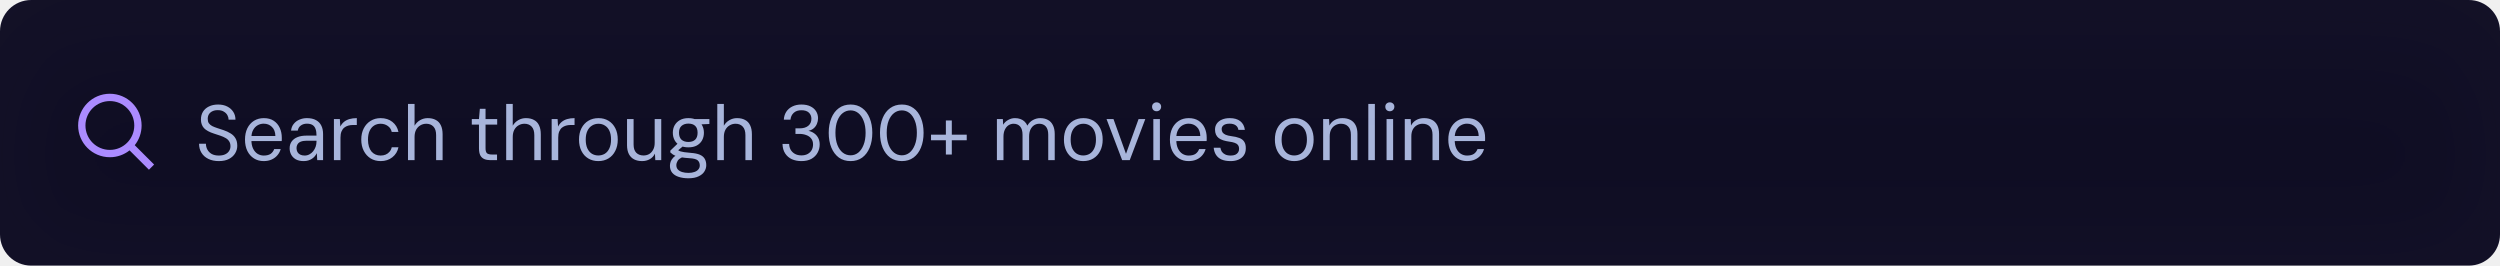
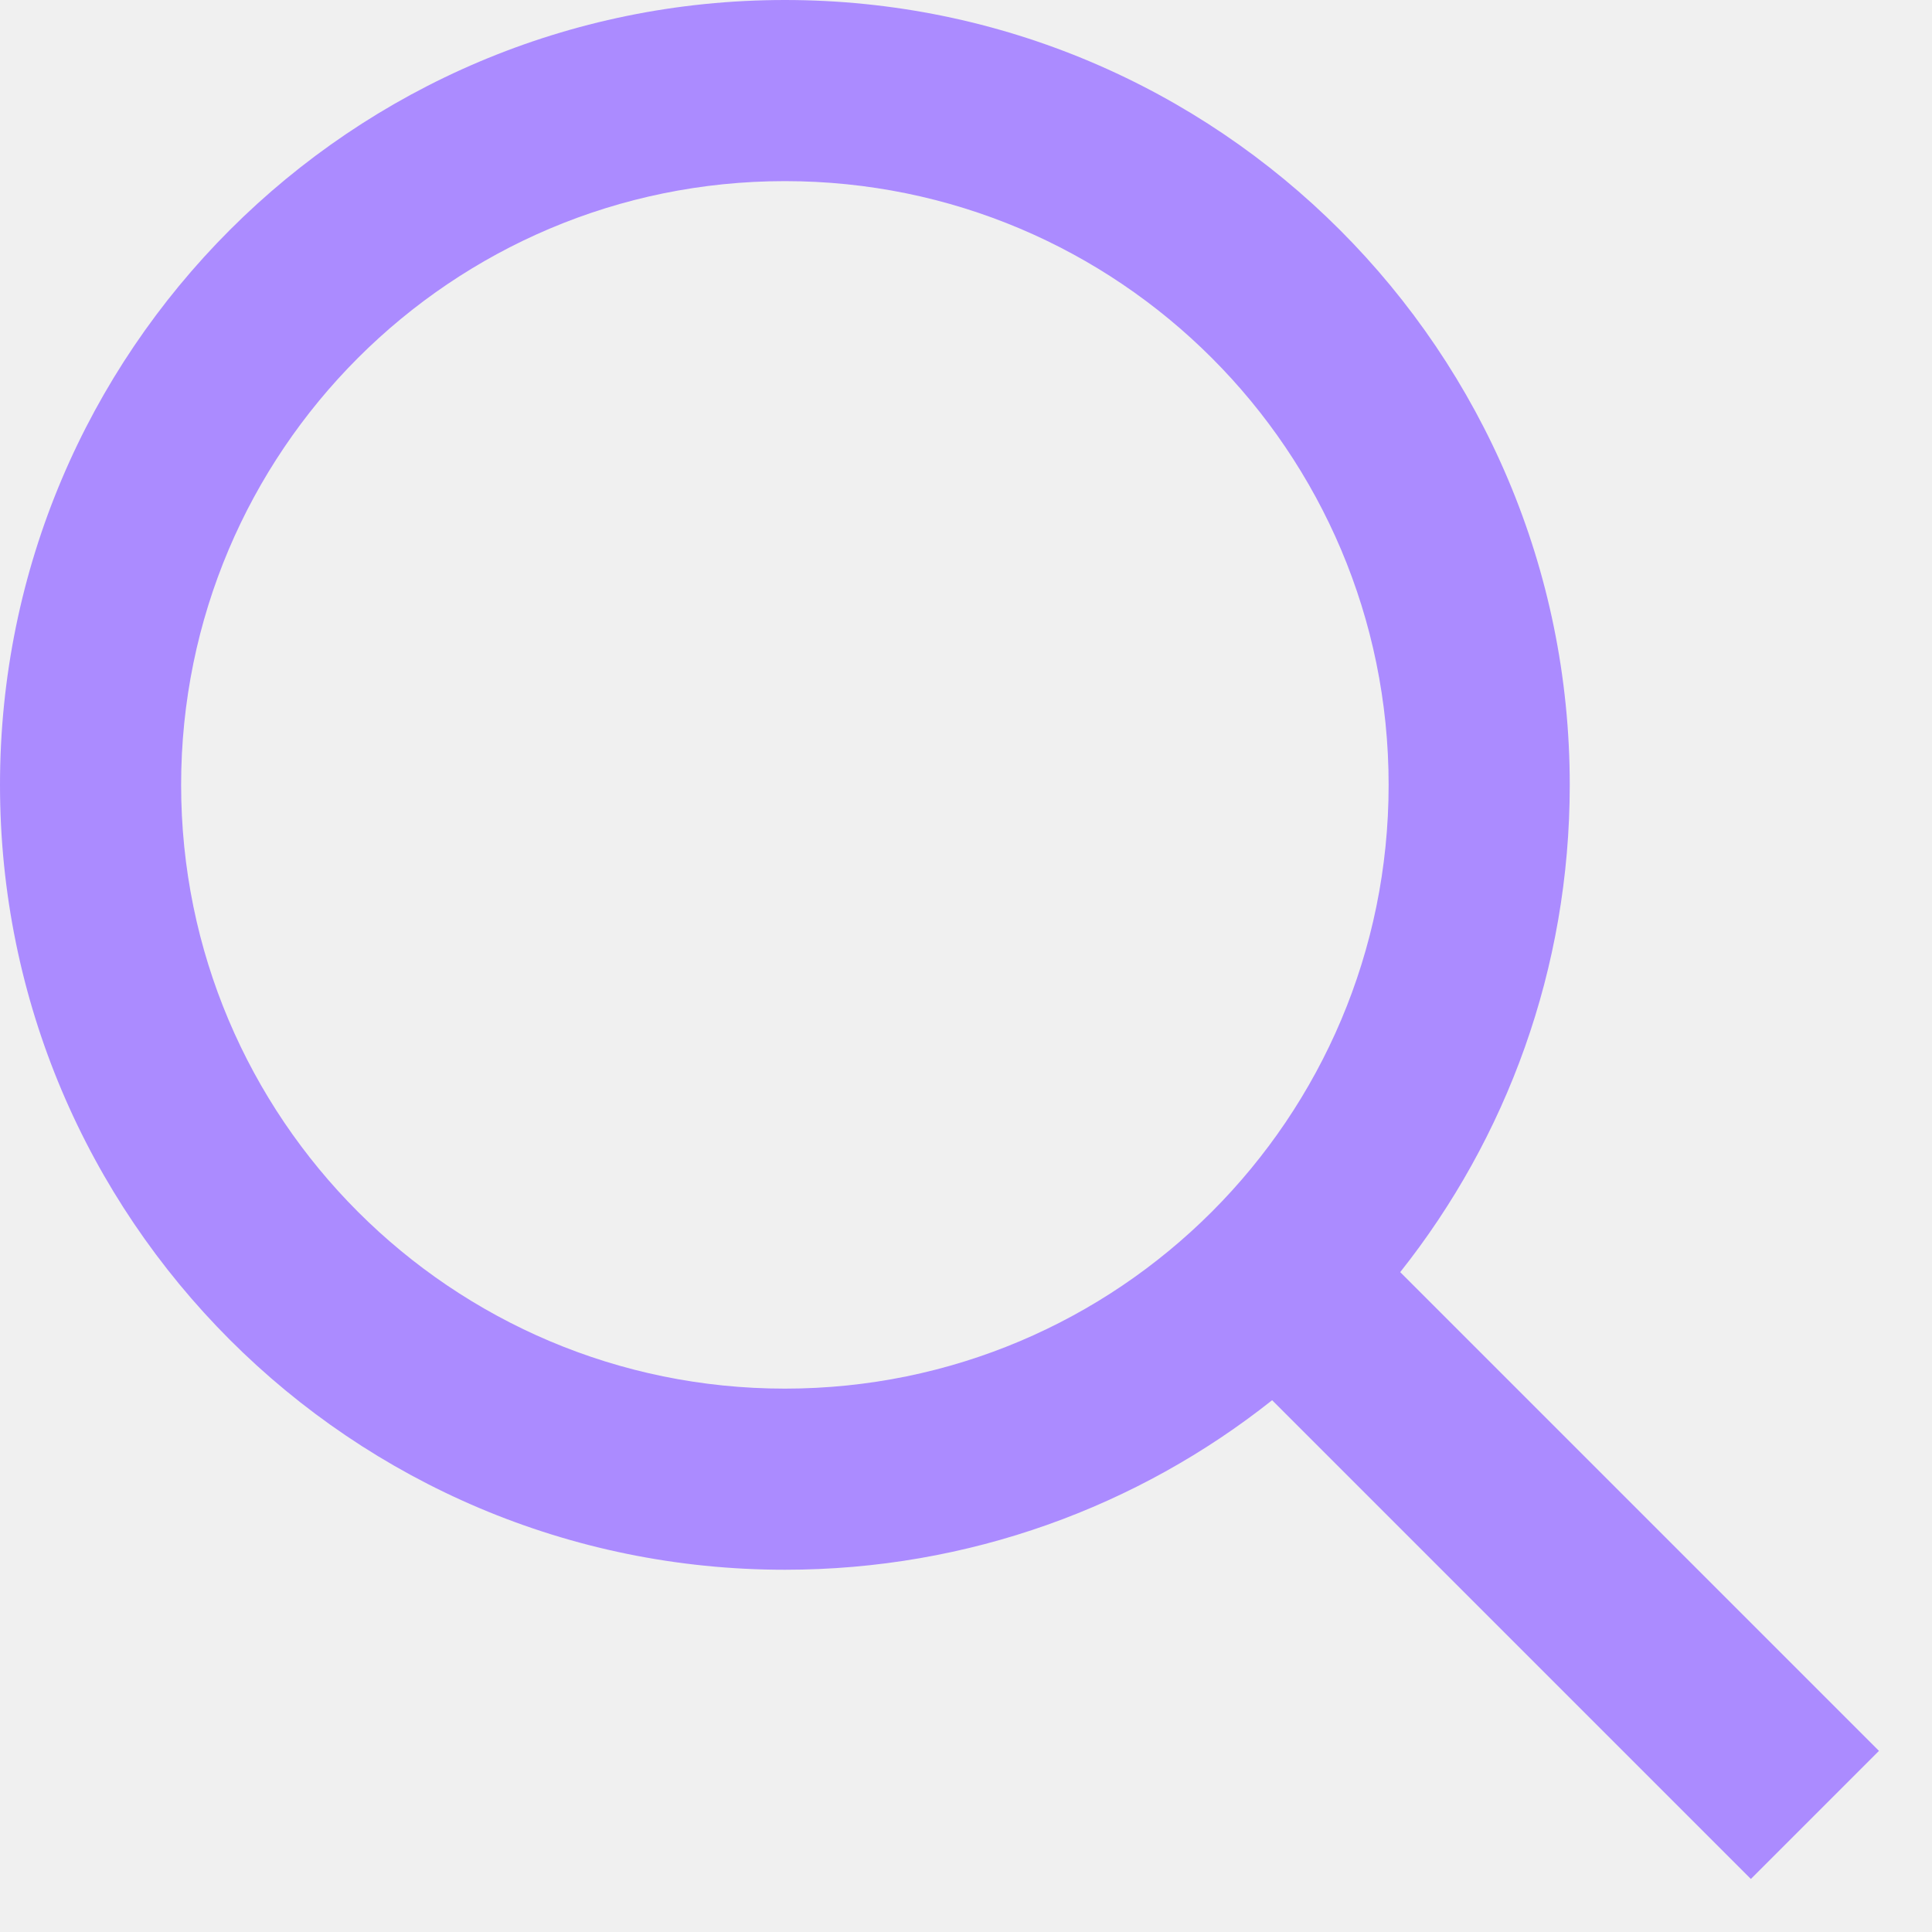
- <svg xmlns="http://www.w3.org/2000/svg" width="640" height="68" viewBox="0 0 640 68" fill="none">
-   <g filter="url(#filter0_i_89001_1594)">
-     <rect width="640" height="68" rx="8" fill="#0F0D23" />
-     <g clip-path="url(#clip0_89001_1594)">
-       <path fill-rule="evenodd" clip-rule="evenodd" d="M21.875 32.125C21.875 28.673 24.673 25.875 28.125 25.875C31.577 25.875 34.375 28.673 34.375 32.125C34.375 35.577 31.577 38.375 28.125 38.375C24.673 38.375 21.875 35.577 21.875 32.125ZM28.125 24C23.638 24 20 27.638 20 32.125C20 36.612 23.638 40.25 28.125 40.25C30.031 40.25 31.784 39.594 33.169 38.495L37.462 42.788L38.125 43.451L39.451 42.125L38.788 41.462L34.495 37.169C35.594 35.783 36.25 34.031 36.25 32.125C36.25 27.638 32.612 24 28.125 24Z" fill="#AB8BFF" />
-     </g>
-     <path d="M56.02 41.24C54.993 41.24 54.1 41.053 53.34 40.68C52.58 40.307 51.993 39.787 51.58 39.12C51.167 38.453 50.96 37.68 50.96 36.8H52.72C52.72 37.347 52.847 37.853 53.1 38.32C53.353 38.773 53.72 39.14 54.2 39.42C54.693 39.687 55.3 39.82 56.02 39.82C56.647 39.82 57.18 39.72 57.62 39.52C58.073 39.307 58.413 39.02 58.64 38.66C58.88 38.3 59 37.893 59 37.44C59 36.933 58.887 36.513 58.66 36.18C58.447 35.833 58.147 35.553 57.76 35.34C57.373 35.113 56.927 34.913 56.42 34.74C55.913 34.567 55.367 34.387 54.78 34.2C53.607 33.827 52.753 33.36 52.22 32.8C51.7 32.227 51.44 31.493 51.44 30.6C51.44 29.84 51.613 29.173 51.96 28.6C52.32 28.027 52.827 27.58 53.48 27.26C54.147 26.927 54.933 26.76 55.84 26.76C56.733 26.76 57.507 26.927 58.16 27.26C58.827 27.593 59.347 28.053 59.72 28.64C60.093 29.213 60.28 29.88 60.28 30.64H58.52C58.52 30.253 58.42 29.873 58.22 29.5C58.02 29.127 57.713 28.82 57.3 28.58C56.9 28.327 56.393 28.2 55.78 28.2C55.273 28.187 54.82 28.273 54.42 28.46C54.033 28.633 53.727 28.887 53.5 29.22C53.287 29.553 53.18 29.96 53.18 30.44C53.18 30.893 53.273 31.26 53.46 31.54C53.66 31.82 53.94 32.06 54.3 32.26C54.673 32.447 55.107 32.62 55.6 32.78C56.093 32.94 56.64 33.12 57.24 33.32C57.92 33.547 58.52 33.827 59.04 34.16C59.573 34.48 59.987 34.893 60.28 35.4C60.587 35.907 60.74 36.553 60.74 37.34C60.74 38.007 60.56 38.64 60.2 39.24C59.853 39.827 59.333 40.307 58.64 40.68C57.947 41.053 57.073 41.24 56.02 41.24ZM67.499 41.24C66.565 41.24 65.739 41.013 65.019 40.56C64.299 40.107 63.732 39.467 63.319 38.64C62.919 37.813 62.719 36.847 62.719 35.74C62.719 34.633 62.919 33.667 63.319 32.84C63.732 32.013 64.299 31.373 65.019 30.92C65.752 30.467 66.592 30.24 67.539 30.24C68.552 30.24 69.399 30.467 70.079 30.92C70.759 31.373 71.272 31.98 71.619 32.74C71.965 33.5 72.139 34.333 72.139 35.24C72.139 35.373 72.139 35.507 72.139 35.64C72.139 35.773 72.132 35.933 72.119 36.12H63.979V34.82H70.499C70.472 33.793 70.172 33.013 69.599 32.48C69.039 31.933 68.339 31.66 67.499 31.66C66.939 31.66 66.419 31.8 65.939 32.08C65.472 32.347 65.092 32.747 64.799 33.28C64.505 33.813 64.359 34.48 64.359 35.28V35.84C64.359 36.72 64.505 37.46 64.799 38.06C65.092 38.647 65.472 39.087 65.939 39.38C66.419 39.673 66.939 39.82 67.499 39.82C68.245 39.82 68.832 39.68 69.259 39.4C69.685 39.107 69.999 38.693 70.199 38.16H71.859C71.699 38.747 71.419 39.273 71.019 39.74C70.632 40.207 70.139 40.573 69.539 40.84C68.952 41.107 68.272 41.24 67.499 41.24ZM77.747 41.24C76.947 41.24 76.28 41.093 75.747 40.8C75.213 40.493 74.814 40.093 74.547 39.6C74.28 39.093 74.147 38.553 74.147 37.98C74.147 37.287 74.32 36.7 74.667 36.22C75.027 35.727 75.527 35.353 76.167 35.1C76.807 34.847 77.553 34.72 78.407 34.72H81.027C81.027 34.04 80.947 33.473 80.787 33.02C80.627 32.567 80.367 32.227 80.007 32C79.647 31.773 79.167 31.66 78.567 31.66C77.967 31.66 77.454 31.813 77.027 32.12C76.6 32.413 76.334 32.853 76.227 33.44H74.507C74.587 32.747 74.82 32.167 75.207 31.7C75.594 31.22 76.08 30.86 76.667 30.62C77.267 30.367 77.9 30.24 78.567 30.24C79.513 30.24 80.293 30.413 80.907 30.76C81.52 31.093 81.974 31.567 82.267 32.18C82.56 32.78 82.707 33.493 82.707 34.32V41H81.207L81.107 39.2C80.974 39.48 80.8 39.747 80.587 40C80.387 40.24 80.147 40.453 79.867 40.64C79.587 40.827 79.267 40.973 78.907 41.08C78.56 41.187 78.174 41.24 77.747 41.24ZM77.987 39.82C78.427 39.82 78.834 39.72 79.207 39.52C79.58 39.32 79.9 39.053 80.167 38.72C80.447 38.373 80.66 37.987 80.807 37.56C80.954 37.133 81.027 36.687 81.027 36.22V36.02H78.547C77.92 36.02 77.407 36.1 77.007 36.26C76.62 36.42 76.34 36.647 76.167 36.94C75.993 37.22 75.907 37.54 75.907 37.9C75.907 38.287 75.987 38.627 76.147 38.92C76.307 39.2 76.54 39.42 76.847 39.58C77.167 39.74 77.547 39.82 77.987 39.82ZM85.483 41V30.48H87.002L87.123 32.4C87.362 31.92 87.676 31.52 88.062 31.2C88.449 30.88 88.916 30.64 89.463 30.48C90.022 30.32 90.649 30.24 91.343 30.24V32H90.302C89.903 32 89.516 32.053 89.142 32.16C88.769 32.267 88.429 32.44 88.123 32.68C87.829 32.92 87.596 33.247 87.422 33.66C87.249 34.073 87.162 34.593 87.162 35.22V41H85.483ZM97.444 41.24C96.484 41.24 95.631 41.013 94.884 40.56C94.138 40.093 93.551 39.447 93.124 38.62C92.698 37.793 92.484 36.833 92.484 35.74C92.484 34.633 92.698 33.673 93.124 32.86C93.551 32.033 94.138 31.393 94.884 30.94C95.631 30.473 96.484 30.24 97.444 30.24C98.644 30.24 99.644 30.56 100.444 31.2C101.258 31.84 101.778 32.7 102.004 33.78H100.284C100.138 33.113 99.798 32.6 99.264 32.24C98.744 31.867 98.131 31.68 97.424 31.68C96.811 31.68 96.258 31.833 95.764 32.14C95.284 32.447 94.904 32.9 94.624 33.5C94.344 34.1 94.204 34.847 94.204 35.74C94.204 36.407 94.284 37 94.444 37.52C94.604 38.027 94.824 38.453 95.104 38.8C95.398 39.133 95.738 39.387 96.124 39.56C96.524 39.733 96.958 39.82 97.424 39.82C97.904 39.82 98.338 39.74 98.724 39.58C99.124 39.407 99.458 39.16 99.724 38.84C100.004 38.52 100.191 38.14 100.284 37.7H102.004C101.791 38.753 101.271 39.607 100.444 40.26C99.631 40.913 98.631 41.24 97.444 41.24ZM104.447 41V26.6H106.127V32.18C106.474 31.58 106.947 31.107 107.547 30.76C108.147 30.413 108.794 30.24 109.487 30.24C110.301 30.24 110.987 30.393 111.547 30.7C112.121 30.993 112.554 31.447 112.847 32.06C113.154 32.673 113.307 33.453 113.307 34.4V41H111.647V34.58C111.647 33.62 111.421 32.9 110.967 32.42C110.514 31.927 109.901 31.68 109.127 31.68C108.581 31.68 108.081 31.813 107.627 32.08C107.174 32.333 106.807 32.713 106.527 33.22C106.261 33.727 106.127 34.34 106.127 35.06V41H104.447ZM125.539 41C124.939 41 124.419 40.907 123.979 40.72C123.539 40.533 123.199 40.22 122.959 39.78C122.732 39.327 122.619 38.72 122.619 37.96V31.9H120.779V30.48H122.619L122.839 27.86H124.299V30.48H127.279V31.9H124.299V37.96C124.299 38.587 124.426 39.013 124.679 39.24C124.932 39.453 125.379 39.56 126.019 39.56H127.239V41H125.539ZM129.584 41V26.6H131.264V32.18C131.611 31.58 132.084 31.107 132.684 30.76C133.284 30.413 133.931 30.24 134.624 30.24C135.437 30.24 136.124 30.393 136.684 30.7C137.257 30.993 137.691 31.447 137.984 32.06C138.291 32.673 138.444 33.453 138.444 34.4V41H136.784V34.58C136.784 33.62 136.557 32.9 136.104 32.42C135.651 31.927 135.037 31.68 134.264 31.68C133.717 31.68 133.217 31.813 132.764 32.08C132.311 32.333 131.944 32.713 131.664 33.22C131.397 33.727 131.264 34.34 131.264 35.06V41H129.584ZM141.225 41V30.48H142.745L142.865 32.4C143.105 31.92 143.418 31.52 143.805 31.2C144.191 30.88 144.658 30.64 145.205 30.48C145.765 30.32 146.391 30.24 147.085 30.24V32H146.045C145.645 32 145.258 32.053 144.885 32.16C144.511 32.267 144.171 32.44 143.865 32.68C143.571 32.92 143.338 33.247 143.165 33.66C142.991 34.073 142.905 34.593 142.905 35.22V41H141.225ZM153.167 41.24C152.193 41.24 151.333 41.013 150.587 40.56C149.84 40.107 149.26 39.467 148.847 38.64C148.433 37.813 148.227 36.847 148.227 35.74C148.227 34.62 148.433 33.653 148.847 32.84C149.273 32.013 149.86 31.373 150.607 30.92C151.367 30.467 152.233 30.24 153.207 30.24C154.193 30.24 155.053 30.467 155.787 30.92C156.533 31.373 157.113 32.013 157.527 32.84C157.94 33.653 158.147 34.62 158.147 35.74C158.147 36.847 157.933 37.813 157.507 38.64C157.093 39.467 156.513 40.107 155.767 40.56C155.02 41.013 154.153 41.24 153.167 41.24ZM153.167 39.8C153.78 39.8 154.333 39.653 154.827 39.36C155.32 39.053 155.707 38.6 155.987 38C156.28 37.387 156.427 36.633 156.427 35.74C156.427 34.833 156.287 34.08 156.007 33.48C155.727 32.88 155.34 32.433 154.847 32.14C154.367 31.833 153.82 31.68 153.207 31.68C152.607 31.68 152.06 31.833 151.567 32.14C151.073 32.433 150.68 32.88 150.387 33.48C150.093 34.08 149.947 34.833 149.947 35.74C149.947 36.633 150.087 37.387 150.367 38C150.66 38.6 151.047 39.053 151.527 39.36C152.02 39.653 152.567 39.8 153.167 39.8ZM164.36 41.24C163.587 41.24 162.913 41.093 162.34 40.8C161.767 40.507 161.32 40.06 161 39.46C160.68 38.847 160.52 38.087 160.52 37.18V30.48H162.2V37C162.2 37.933 162.427 38.633 162.88 39.1C163.347 39.567 163.967 39.8 164.74 39.8C165.273 39.8 165.753 39.68 166.18 39.44C166.607 39.187 166.947 38.82 167.2 38.34C167.467 37.86 167.6 37.273 167.6 36.58V30.48H169.28V41H167.76L167.66 39.32C167.38 39.933 166.947 40.407 166.36 40.74C165.787 41.073 165.12 41.24 164.36 41.24ZM176.243 45.64C175.296 45.64 174.463 45.52 173.743 45.28C173.036 45.053 172.483 44.7 172.083 44.22C171.696 43.74 171.503 43.147 171.503 42.44C171.503 42.107 171.563 41.76 171.683 41.4C171.816 41.04 172.036 40.693 172.343 40.36C172.663 40.027 173.11 39.727 173.683 39.46L174.963 40.14C174.203 40.433 173.71 40.773 173.483 41.16C173.256 41.547 173.143 41.92 173.143 42.28C173.143 42.72 173.27 43.087 173.523 43.38C173.79 43.673 174.156 43.893 174.623 44.04C175.09 44.187 175.63 44.26 176.243 44.26C176.843 44.26 177.356 44.18 177.783 44.02C178.223 43.873 178.556 43.653 178.783 43.36C179.023 43.08 179.143 42.747 179.143 42.36C179.143 41.8 178.963 41.36 178.603 41.04C178.243 40.733 177.543 40.553 176.503 40.5C175.69 40.447 175.01 40.373 174.463 40.28C173.916 40.187 173.463 40.08 173.103 39.96C172.756 39.827 172.463 39.68 172.223 39.52C171.996 39.36 171.79 39.193 171.603 39.02V38.56L173.583 36.66L175.163 37.18L173.003 38.96L173.263 38.2C173.41 38.307 173.55 38.407 173.683 38.5C173.816 38.593 173.996 38.68 174.223 38.76C174.463 38.827 174.79 38.893 175.203 38.96C175.63 39.027 176.19 39.087 176.883 39.14C177.843 39.207 178.61 39.367 179.183 39.62C179.756 39.873 180.17 40.227 180.423 40.68C180.676 41.12 180.803 41.66 180.803 42.3C180.803 42.86 180.643 43.393 180.323 43.9C180.016 44.407 179.523 44.82 178.843 45.14C178.176 45.473 177.31 45.64 176.243 45.64ZM176.223 37.72C175.37 37.72 174.643 37.56 174.043 37.24C173.456 36.907 173.01 36.46 172.703 35.9C172.396 35.327 172.243 34.687 172.243 33.98C172.243 33.273 172.396 32.64 172.703 32.08C173.023 31.52 173.476 31.073 174.063 30.74C174.663 30.407 175.383 30.24 176.223 30.24C177.09 30.24 177.816 30.407 178.403 30.74C178.99 31.073 179.436 31.52 179.743 32.08C180.05 32.64 180.203 33.273 180.203 33.98C180.203 34.687 180.05 35.327 179.743 35.9C179.436 36.46 178.99 36.907 178.403 37.24C177.816 37.56 177.09 37.72 176.223 37.72ZM176.223 36.34C176.97 36.34 177.55 36.147 177.963 35.76C178.376 35.36 178.583 34.767 178.583 33.98C178.583 33.193 178.376 32.607 177.963 32.22C177.55 31.833 176.97 31.64 176.223 31.64C175.516 31.64 174.936 31.833 174.483 32.22C174.043 32.607 173.823 33.193 173.823 33.98C173.823 34.767 174.036 35.36 174.463 35.76C174.903 36.147 175.49 36.34 176.223 36.34ZM177.983 31.9L177.483 30.48H181.603V31.74L177.983 31.9ZM183.627 41V26.6H185.307V32.18C185.654 31.58 186.127 31.107 186.727 30.76C187.327 30.413 187.974 30.24 188.667 30.24C189.48 30.24 190.167 30.393 190.727 30.7C191.3 30.993 191.734 31.447 192.027 32.06C192.334 32.673 192.487 33.453 192.487 34.4V41H190.827V34.58C190.827 33.62 190.6 32.9 190.147 32.42C189.694 31.927 189.08 31.68 188.307 31.68C187.76 31.68 187.26 31.813 186.807 32.08C186.354 32.333 185.987 32.713 185.707 33.22C185.44 33.727 185.307 34.34 185.307 35.06V41H183.627ZM205.159 41.24C204.265 41.24 203.452 41.08 202.719 40.76C201.999 40.427 201.425 39.933 200.999 39.28C200.572 38.627 200.345 37.813 200.319 36.84H202.019C202.032 37.373 202.159 37.867 202.399 38.32C202.652 38.76 203.012 39.113 203.479 39.38C203.945 39.647 204.505 39.78 205.159 39.78C205.812 39.78 206.359 39.653 206.799 39.4C207.239 39.147 207.572 38.813 207.799 38.4C208.025 37.973 208.139 37.5 208.139 36.98C208.139 36.353 207.979 35.847 207.659 35.46C207.352 35.06 206.932 34.767 206.399 34.58C205.879 34.38 205.305 34.28 204.679 34.28H203.639V32.86H204.679C205.625 32.86 206.365 32.647 206.899 32.22C207.445 31.78 207.719 31.173 207.719 30.4C207.719 29.773 207.505 29.253 207.079 28.84C206.652 28.427 206.012 28.22 205.159 28.22C204.319 28.22 203.659 28.447 203.179 28.9C202.699 29.353 202.425 29.933 202.359 30.64H200.659C200.699 29.88 200.905 29.207 201.279 28.62C201.665 28.033 202.185 27.58 202.839 27.26C203.505 26.927 204.279 26.76 205.159 26.76C206.092 26.76 206.872 26.92 207.499 27.24C208.139 27.56 208.619 27.987 208.939 28.52C209.259 29.053 209.419 29.647 209.419 30.3C209.419 30.78 209.325 31.24 209.139 31.68C208.965 32.12 208.699 32.5 208.339 32.82C207.979 33.14 207.519 33.367 206.959 33.5C207.505 33.607 207.992 33.813 208.419 34.12C208.859 34.427 209.205 34.82 209.459 35.3C209.712 35.78 209.839 36.34 209.839 36.98C209.839 37.74 209.659 38.447 209.299 39.1C208.952 39.74 208.432 40.26 207.739 40.66C207.045 41.047 206.185 41.24 205.159 41.24ZM217.752 41.24C216.592 41.24 215.592 40.94 214.752 40.34C213.925 39.727 213.285 38.88 212.832 37.8C212.379 36.707 212.152 35.44 212.152 34C212.152 32.56 212.379 31.3 212.832 30.22C213.285 29.127 213.925 28.28 214.752 27.68C215.592 27.067 216.592 26.76 217.752 26.76C218.912 26.76 219.905 27.067 220.732 27.68C221.559 28.28 222.192 29.127 222.632 30.22C223.085 31.3 223.312 32.56 223.312 34C223.312 35.44 223.085 36.707 222.632 37.8C222.192 38.88 221.559 39.727 220.732 40.34C219.905 40.94 218.912 41.24 217.752 41.24ZM217.752 39.76C218.485 39.76 219.139 39.533 219.712 39.08C220.285 38.613 220.739 37.953 221.072 37.1C221.419 36.233 221.592 35.2 221.592 34C221.592 32.787 221.419 31.753 221.072 30.9C220.739 30.047 220.285 29.393 219.712 28.94C219.139 28.487 218.485 28.26 217.752 28.26C217.005 28.26 216.339 28.487 215.752 28.94C215.165 29.393 214.705 30.047 214.372 30.9C214.039 31.753 213.872 32.787 213.872 34C213.872 35.2 214.039 36.233 214.372 37.1C214.705 37.953 215.165 38.613 215.752 39.08C216.339 39.533 217.005 39.76 217.752 39.76ZM230.877 41.24C229.717 41.24 228.717 40.94 227.877 40.34C227.05 39.727 226.41 38.88 225.957 37.8C225.504 36.707 225.277 35.44 225.277 34C225.277 32.56 225.504 31.3 225.957 30.22C226.41 29.127 227.05 28.28 227.877 27.68C228.717 27.067 229.717 26.76 230.877 26.76C232.037 26.76 233.03 27.067 233.857 27.68C234.684 28.28 235.317 29.127 235.757 30.22C236.21 31.3 236.437 32.56 236.437 34C236.437 35.44 236.21 36.707 235.757 37.8C235.317 38.88 234.684 39.727 233.857 40.34C233.03 40.94 232.037 41.24 230.877 41.24ZM230.877 39.76C231.61 39.76 232.264 39.533 232.837 39.08C233.41 38.613 233.864 37.953 234.197 37.1C234.544 36.233 234.717 35.2 234.717 34C234.717 32.787 234.544 31.753 234.197 30.9C233.864 30.047 233.41 29.393 232.837 28.94C232.264 28.487 231.61 28.26 230.877 28.26C230.13 28.26 229.464 28.487 228.877 28.94C228.29 29.393 227.83 30.047 227.497 30.9C227.164 31.753 226.997 32.787 226.997 34C226.997 35.2 227.164 36.233 227.497 37.1C227.83 37.953 228.29 38.613 228.877 39.08C229.464 39.533 230.13 39.76 230.877 39.76ZM242.142 39.56V30.84H243.662V39.56H242.142ZM238.342 35.9V34.48H247.482V35.9H238.342ZM255.209 41V30.48H256.729L256.809 31.92C257.129 31.4 257.562 30.993 258.109 30.7C258.656 30.393 259.229 30.24 259.829 30.24C260.336 30.24 260.789 30.313 261.189 30.46C261.602 30.593 261.962 30.807 262.269 31.1C262.576 31.38 262.822 31.733 263.009 32.16C263.356 31.533 263.822 31.06 264.409 30.74C265.009 30.407 265.636 30.24 266.289 30.24C267.062 30.24 267.722 30.393 268.269 30.7C268.829 30.993 269.256 31.447 269.549 32.06C269.856 32.66 270.009 33.413 270.009 34.32V41H268.349V34.5C268.349 33.553 268.142 32.847 267.729 32.38C267.316 31.913 266.756 31.68 266.049 31.68C265.569 31.68 265.129 31.807 264.729 32.06C264.342 32.313 264.029 32.687 263.789 33.18C263.562 33.673 263.449 34.273 263.449 34.98V41H261.769V34.5C261.769 33.553 261.562 32.847 261.149 32.38C260.736 31.913 260.182 31.68 259.489 31.68C259.022 31.68 258.589 31.807 258.189 32.06C257.802 32.313 257.489 32.687 257.249 33.18C257.009 33.673 256.889 34.273 256.889 34.98V41H255.209ZM277.307 41.24C276.334 41.24 275.474 41.013 274.727 40.56C273.981 40.107 273.401 39.467 272.987 38.64C272.574 37.813 272.367 36.847 272.367 35.74C272.367 34.62 272.574 33.653 272.987 32.84C273.414 32.013 274.001 31.373 274.747 30.92C275.507 30.467 276.374 30.24 277.347 30.24C278.334 30.24 279.194 30.467 279.927 30.92C280.674 31.373 281.254 32.013 281.667 32.84C282.081 33.653 282.287 34.62 282.287 35.74C282.287 36.847 282.074 37.813 281.647 38.64C281.234 39.467 280.654 40.107 279.907 40.56C279.161 41.013 278.294 41.24 277.307 41.24ZM277.307 39.8C277.921 39.8 278.474 39.653 278.967 39.36C279.461 39.053 279.847 38.6 280.127 38C280.421 37.387 280.567 36.633 280.567 35.74C280.567 34.833 280.427 34.08 280.147 33.48C279.867 32.88 279.481 32.433 278.987 32.14C278.507 31.833 277.961 31.68 277.347 31.68C276.747 31.68 276.201 31.833 275.707 32.14C275.214 32.433 274.821 32.88 274.527 33.48C274.234 34.08 274.087 34.833 274.087 35.74C274.087 36.633 274.227 37.387 274.507 38C274.801 38.6 275.187 39.053 275.667 39.36C276.161 39.653 276.707 39.8 277.307 39.8ZM287.273 41L283.273 30.48H285.053L288.253 39.38L291.473 30.48H293.193L289.213 41H287.273ZM295.252 41V30.48H296.932V41H295.252ZM296.092 28.48C295.759 28.48 295.479 28.373 295.252 28.16C295.039 27.933 294.932 27.653 294.932 27.32C294.932 26.987 295.039 26.72 295.252 26.52C295.479 26.307 295.759 26.2 296.092 26.2C296.412 26.2 296.685 26.307 296.912 26.52C297.139 26.72 297.252 26.987 297.252 27.32C297.252 27.653 297.139 27.933 296.912 28.16C296.685 28.373 296.412 28.48 296.092 28.48ZM304.276 41.24C303.343 41.24 302.516 41.013 301.796 40.56C301.076 40.107 300.509 39.467 300.096 38.64C299.696 37.813 299.496 36.847 299.496 35.74C299.496 34.633 299.696 33.667 300.096 32.84C300.509 32.013 301.076 31.373 301.796 30.92C302.529 30.467 303.369 30.24 304.316 30.24C305.329 30.24 306.176 30.467 306.856 30.92C307.536 31.373 308.049 31.98 308.396 32.74C308.743 33.5 308.916 34.333 308.916 35.24C308.916 35.373 308.916 35.507 308.916 35.64C308.916 35.773 308.909 35.933 308.896 36.12H300.756V34.82H307.276C307.249 33.793 306.949 33.013 306.376 32.48C305.816 31.933 305.116 31.66 304.276 31.66C303.716 31.66 303.196 31.8 302.716 32.08C302.249 32.347 301.869 32.747 301.576 33.28C301.283 33.813 301.136 34.48 301.136 35.28V35.84C301.136 36.72 301.283 37.46 301.576 38.06C301.869 38.647 302.249 39.087 302.716 39.38C303.196 39.673 303.716 39.82 304.276 39.82C305.023 39.82 305.609 39.68 306.036 39.4C306.463 39.107 306.776 38.693 306.976 38.16H308.636C308.476 38.747 308.196 39.273 307.796 39.74C307.409 40.207 306.916 40.573 306.316 40.84C305.729 41.107 305.049 41.24 304.276 41.24ZM315.044 41.24C314.098 41.24 313.311 41.1 312.684 40.82C312.071 40.527 311.604 40.127 311.284 39.62C310.964 39.1 310.771 38.5 310.704 37.82H312.424C312.478 38.18 312.598 38.513 312.784 38.82C312.984 39.113 313.271 39.353 313.644 39.54C314.018 39.727 314.491 39.82 315.064 39.82C315.518 39.82 315.904 39.753 316.224 39.62C316.544 39.473 316.784 39.273 316.944 39.02C317.118 38.767 317.204 38.473 317.204 38.14C317.204 37.7 317.104 37.36 316.904 37.12C316.718 36.867 316.438 36.68 316.064 36.56C315.704 36.427 315.251 36.327 314.704 36.26C314.118 36.18 313.598 36.067 313.144 35.92C312.691 35.773 312.304 35.58 311.984 35.34C311.678 35.1 311.444 34.8 311.284 34.44C311.124 34.08 311.044 33.653 311.044 33.16C311.044 32.587 311.198 32.08 311.504 31.64C311.811 31.2 312.244 30.86 312.804 30.62C313.378 30.367 314.051 30.24 314.824 30.24C315.958 30.24 316.851 30.5 317.504 31.02C318.171 31.54 318.564 32.28 318.684 33.24H317.024C316.958 32.747 316.731 32.36 316.344 32.08C315.958 31.8 315.444 31.66 314.804 31.66C314.124 31.66 313.611 31.787 313.264 32.04C312.918 32.293 312.744 32.627 312.744 33.04C312.744 33.347 312.818 33.627 312.964 33.88C313.124 34.12 313.391 34.327 313.764 34.5C314.138 34.66 314.638 34.78 315.264 34.86C316.051 34.953 316.718 35.107 317.264 35.32C317.811 35.52 318.224 35.833 318.504 36.26C318.798 36.687 318.938 37.267 318.924 38C318.924 38.693 318.758 39.28 318.424 39.76C318.104 40.24 317.651 40.607 317.064 40.86C316.491 41.113 315.818 41.24 315.044 41.24ZM331.311 41.24C330.338 41.24 329.478 41.013 328.731 40.56C327.984 40.107 327.404 39.467 326.991 38.64C326.578 37.813 326.371 36.847 326.371 35.74C326.371 34.62 326.578 33.653 326.991 32.84C327.418 32.013 328.004 31.373 328.751 30.92C329.511 30.467 330.378 30.24 331.351 30.24C332.338 30.24 333.198 30.467 333.931 30.92C334.678 31.373 335.258 32.013 335.671 32.84C336.084 33.653 336.291 34.62 336.291 35.74C336.291 36.847 336.078 37.813 335.651 38.64C335.238 39.467 334.658 40.107 333.911 40.56C333.164 41.013 332.298 41.24 331.311 41.24ZM331.311 39.8C331.924 39.8 332.478 39.653 332.971 39.36C333.464 39.053 333.851 38.6 334.131 38C334.424 37.387 334.571 36.633 334.571 35.74C334.571 34.833 334.431 34.08 334.151 33.48C333.871 32.88 333.484 32.433 332.991 32.14C332.511 31.833 331.964 31.68 331.351 31.68C330.751 31.68 330.204 31.833 329.711 32.14C329.218 32.433 328.824 32.88 328.531 33.48C328.238 34.08 328.091 34.833 328.091 35.74C328.091 36.633 328.231 37.387 328.511 38C328.804 38.6 329.191 39.053 329.671 39.36C330.164 39.653 330.711 39.8 331.311 39.8ZM338.725 41V30.48H340.245L340.325 32.14C340.631 31.54 341.071 31.073 341.645 30.74C342.231 30.407 342.905 30.24 343.665 30.24C344.438 30.24 345.111 30.387 345.685 30.68C346.258 30.973 346.705 31.42 347.025 32.02C347.345 32.62 347.505 33.38 347.505 34.3V41H345.825V34.48C345.825 33.547 345.591 32.847 345.125 32.38C344.671 31.913 344.058 31.68 343.285 31.68C342.765 31.68 342.285 31.807 341.845 32.06C341.405 32.3 341.051 32.66 340.785 33.14C340.531 33.62 340.405 34.207 340.405 34.9V41H338.725ZM350.287 41V26.6H351.967V41H350.287ZM354.959 41V30.48H356.639V41H354.959ZM355.799 28.48C355.466 28.48 355.186 28.373 354.959 28.16C354.746 27.933 354.639 27.653 354.639 27.32C354.639 26.987 354.746 26.72 354.959 26.52C355.186 26.307 355.466 26.2 355.799 26.2C356.119 26.2 356.392 26.307 356.619 26.52C356.846 26.72 356.959 26.987 356.959 27.32C356.959 27.653 356.846 27.933 356.619 28.16C356.392 28.373 356.119 28.48 355.799 28.48ZM359.623 41V30.48H361.143L361.223 32.14C361.53 31.54 361.97 31.073 362.543 30.74C363.13 30.407 363.803 30.24 364.563 30.24C365.336 30.24 366.01 30.387 366.583 30.68C367.156 30.973 367.603 31.42 367.923 32.02C368.243 32.62 368.403 33.38 368.403 34.3V41H366.723V34.48C366.723 33.547 366.49 32.847 366.023 32.38C365.57 31.913 364.956 31.68 364.183 31.68C363.663 31.68 363.183 31.807 362.743 32.06C362.303 32.3 361.95 32.66 361.683 33.14C361.43 33.62 361.303 34.207 361.303 34.9V41H359.623ZM375.546 41.24C374.612 41.24 373.786 41.013 373.066 40.56C372.346 40.107 371.779 39.467 371.366 38.64C370.966 37.813 370.766 36.847 370.766 35.74C370.766 34.633 370.966 33.667 371.366 32.84C371.779 32.013 372.346 31.373 373.066 30.92C373.799 30.467 374.639 30.24 375.586 30.24C376.599 30.24 377.446 30.467 378.126 30.92C378.806 31.373 379.319 31.98 379.666 32.74C380.012 33.5 380.186 34.333 380.186 35.24C380.186 35.373 380.186 35.507 380.186 35.64C380.186 35.773 380.179 35.933 380.166 36.12H372.026V34.82H378.546C378.519 33.793 378.219 33.013 377.646 32.48C377.086 31.933 376.386 31.66 375.546 31.66C374.986 31.66 374.466 31.8 373.986 32.08C373.519 32.347 373.139 32.747 372.846 33.28C372.552 33.813 372.406 34.48 372.406 35.28V35.84C372.406 36.72 372.552 37.46 372.846 38.06C373.139 38.647 373.519 39.087 373.986 39.38C374.466 39.673 374.986 39.82 375.546 39.82C376.292 39.82 376.879 39.68 377.306 39.4C377.732 39.107 378.046 38.693 378.246 38.16H379.906C379.746 38.747 379.466 39.273 379.066 39.74C378.679 40.207 378.186 40.573 377.586 40.84C376.999 41.107 376.319 41.24 375.546 41.24Z" fill="#A8B5DB" />
+ <svg xmlns="http://www.w3.org/2000/svg" width="20" height="20" viewBox="0 0 20 20" fill="none">
+   <g clip-path="url(#clip0_102246_4)">
+     <path fill-rule="evenodd" clip-rule="evenodd" d="M1.875 8.125C1.875 4.673 4.673 1.875 8.125 1.875C11.577 1.875 14.375 4.673 14.375 8.125C14.375 11.577 11.577 14.375 8.125 14.375C4.673 14.375 1.875 11.577 1.875 8.125ZM8.125 0C3.638 0 0 3.638 0 8.125C0 12.612 3.638 16.25 8.125 16.25C10.031 16.25 11.784 15.594 13.169 14.495L17.462 18.788L18.125 19.451L19.451 18.125L18.788 17.462L14.495 13.169C15.594 11.784 16.25 10.031 16.25 8.125C16.25 3.638 12.612 0 8.125 0Z" fill="#AB8BFF" />
  </g>
  <defs>
-     <filter id="filter0_i_89001_1594" x="-16" y="-16" width="672" height="100" filterUnits="userSpaceOnUse" color-interpolation-filters="sRGB">
-       <feFlood flood-opacity="0" result="BackgroundImageFix" />
-       <feBlend mode="normal" in="SourceGraphic" in2="BackgroundImageFix" result="shape" />
-       <feColorMatrix in="SourceAlpha" type="matrix" values="0 0 0 0 0 0 0 0 0 0 0 0 0 0 0 0 0 0 127 0" result="hardAlpha" />
-       <feOffset dy="12" />
-       <feGaussianBlur stdDeviation="16" />
-       <feComposite in2="hardAlpha" operator="arithmetic" k2="-1" k3="1" />
-       <feColorMatrix type="matrix" values="0 0 0 0 0.808 0 0 0 0 0.808 0 0 0 0 0.984 0 0 0 0.02 0" />
-       <feBlend mode="normal" in2="shape" result="effect1_innerShadow_89001_1594" />
-     </filter>
-     <clipPath id="clip0_89001_1594">
-       <rect width="20" height="20" fill="white" transform="translate(20 24)" />
+     <clipPath id="clip0_102246_4">
+       <rect width="20" height="20" fill="white" />
    </clipPath>
  </defs>
</svg>
